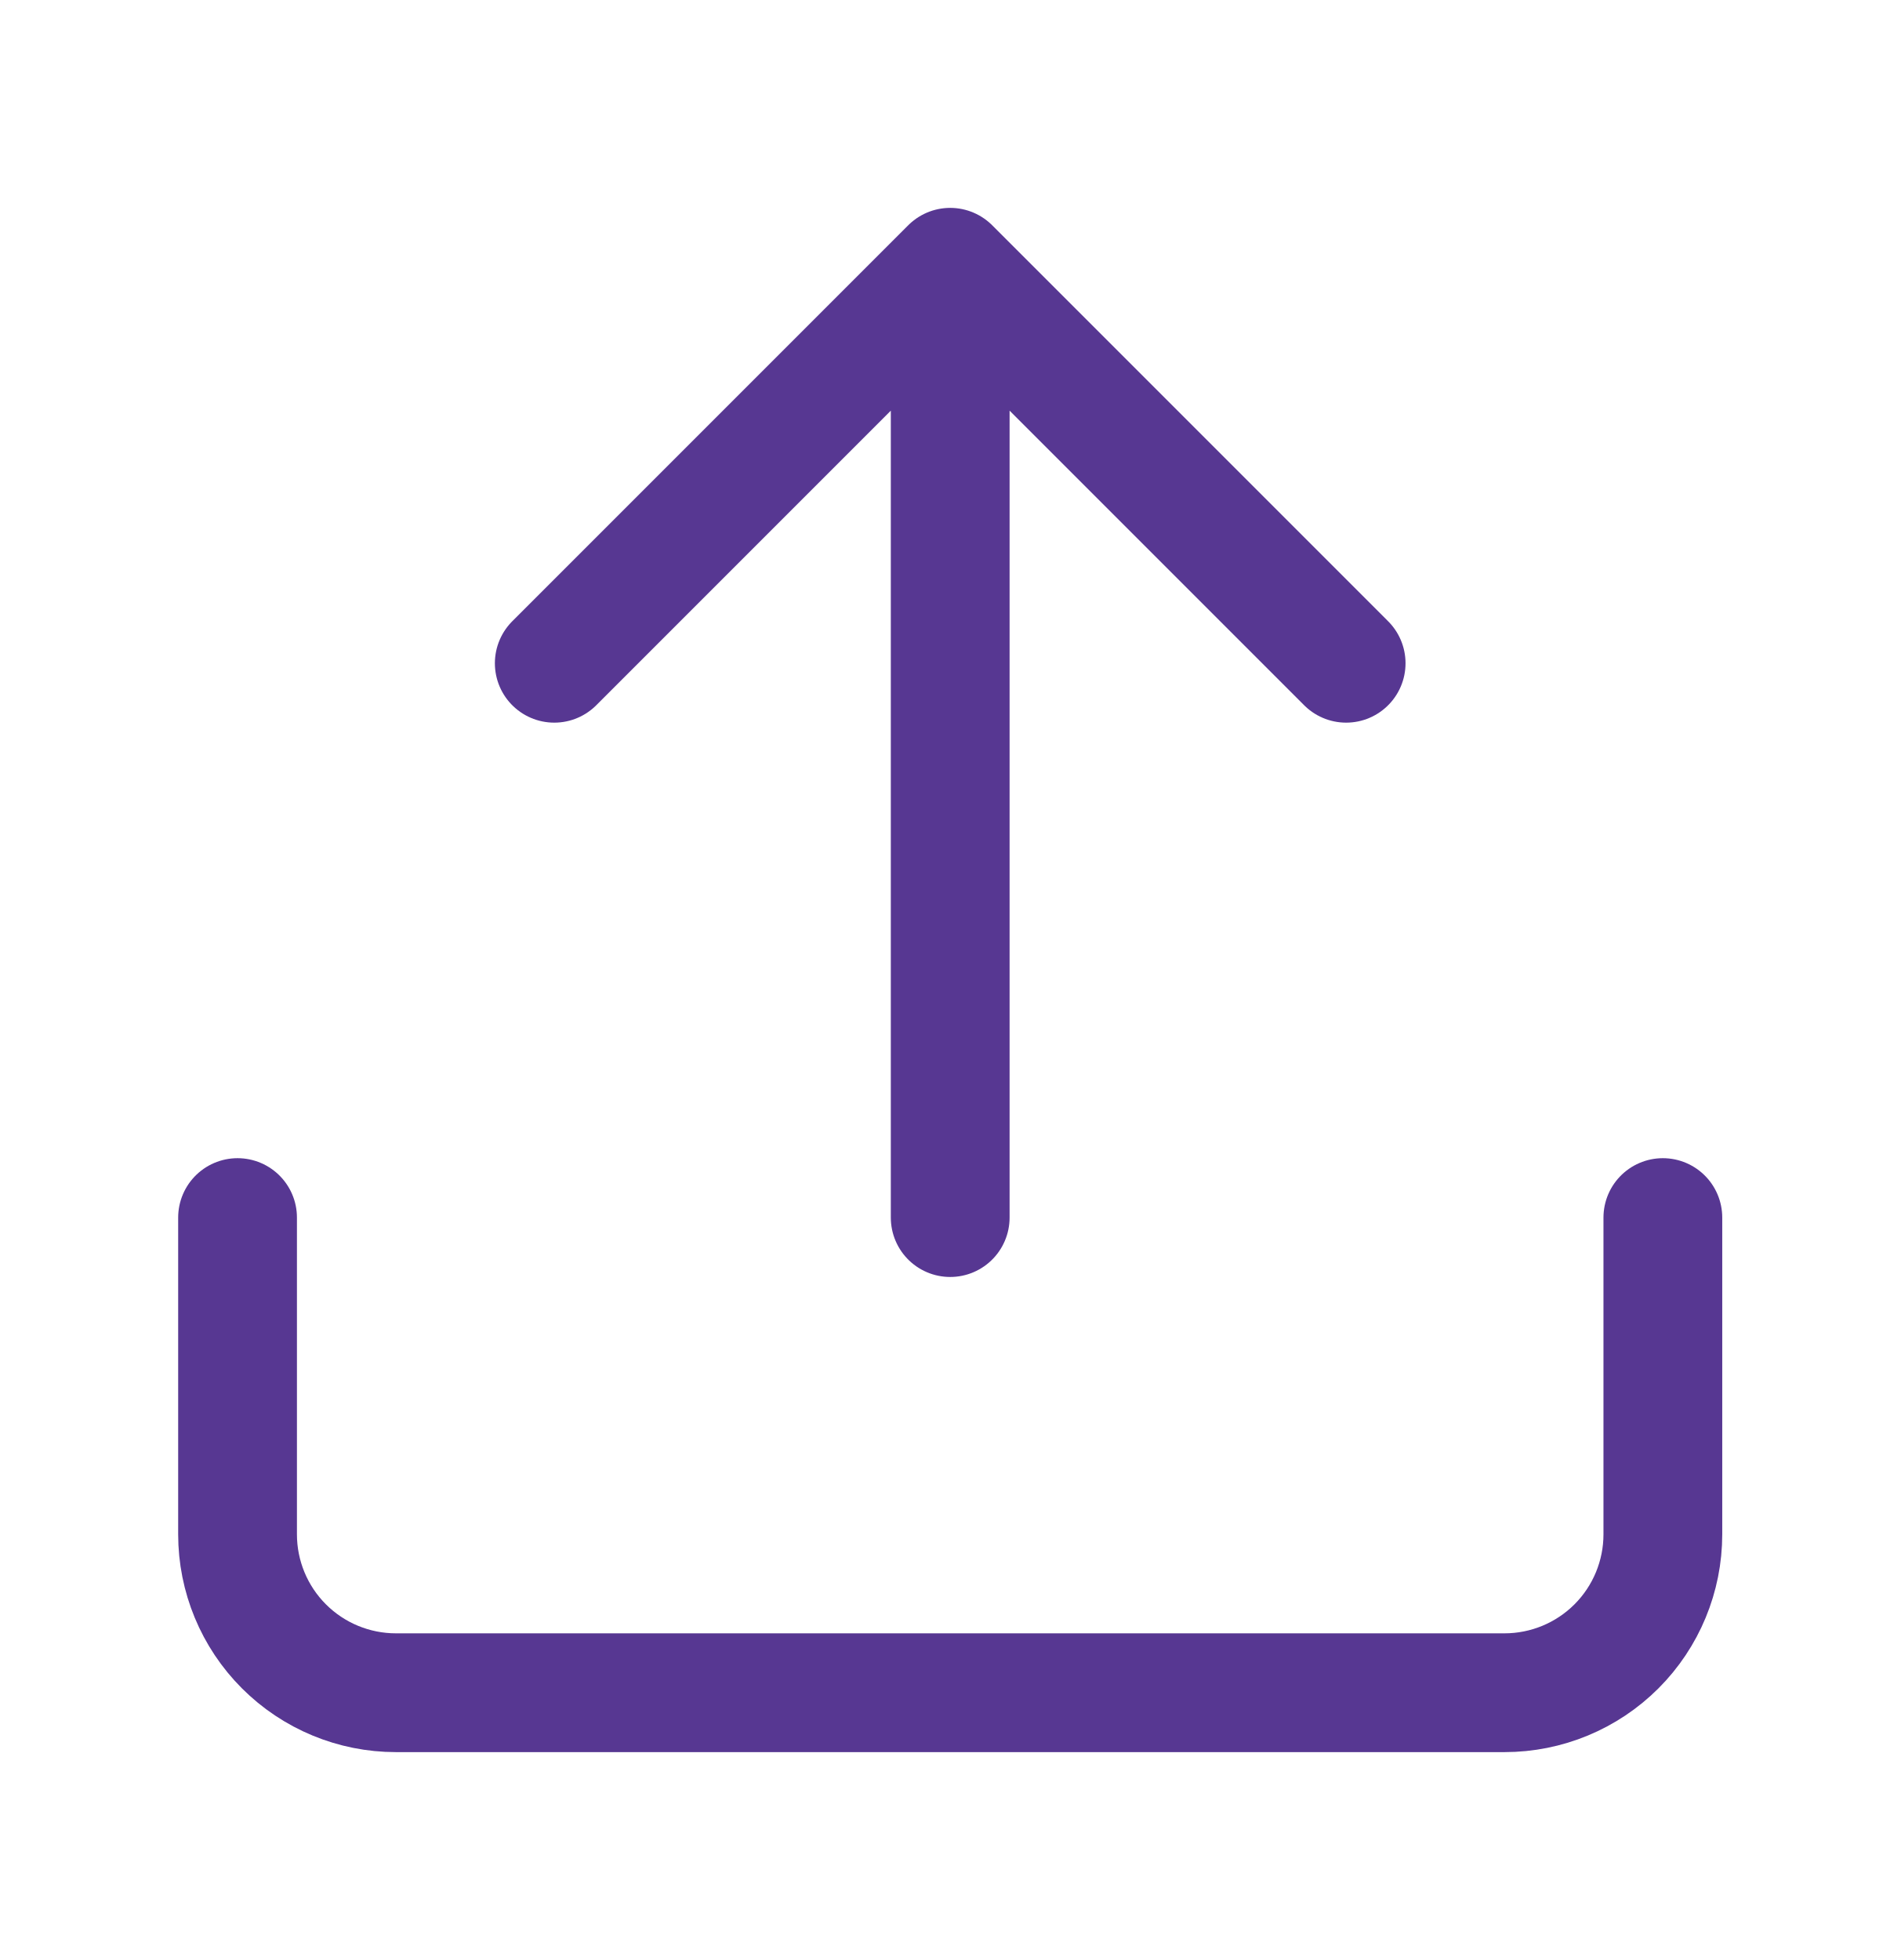
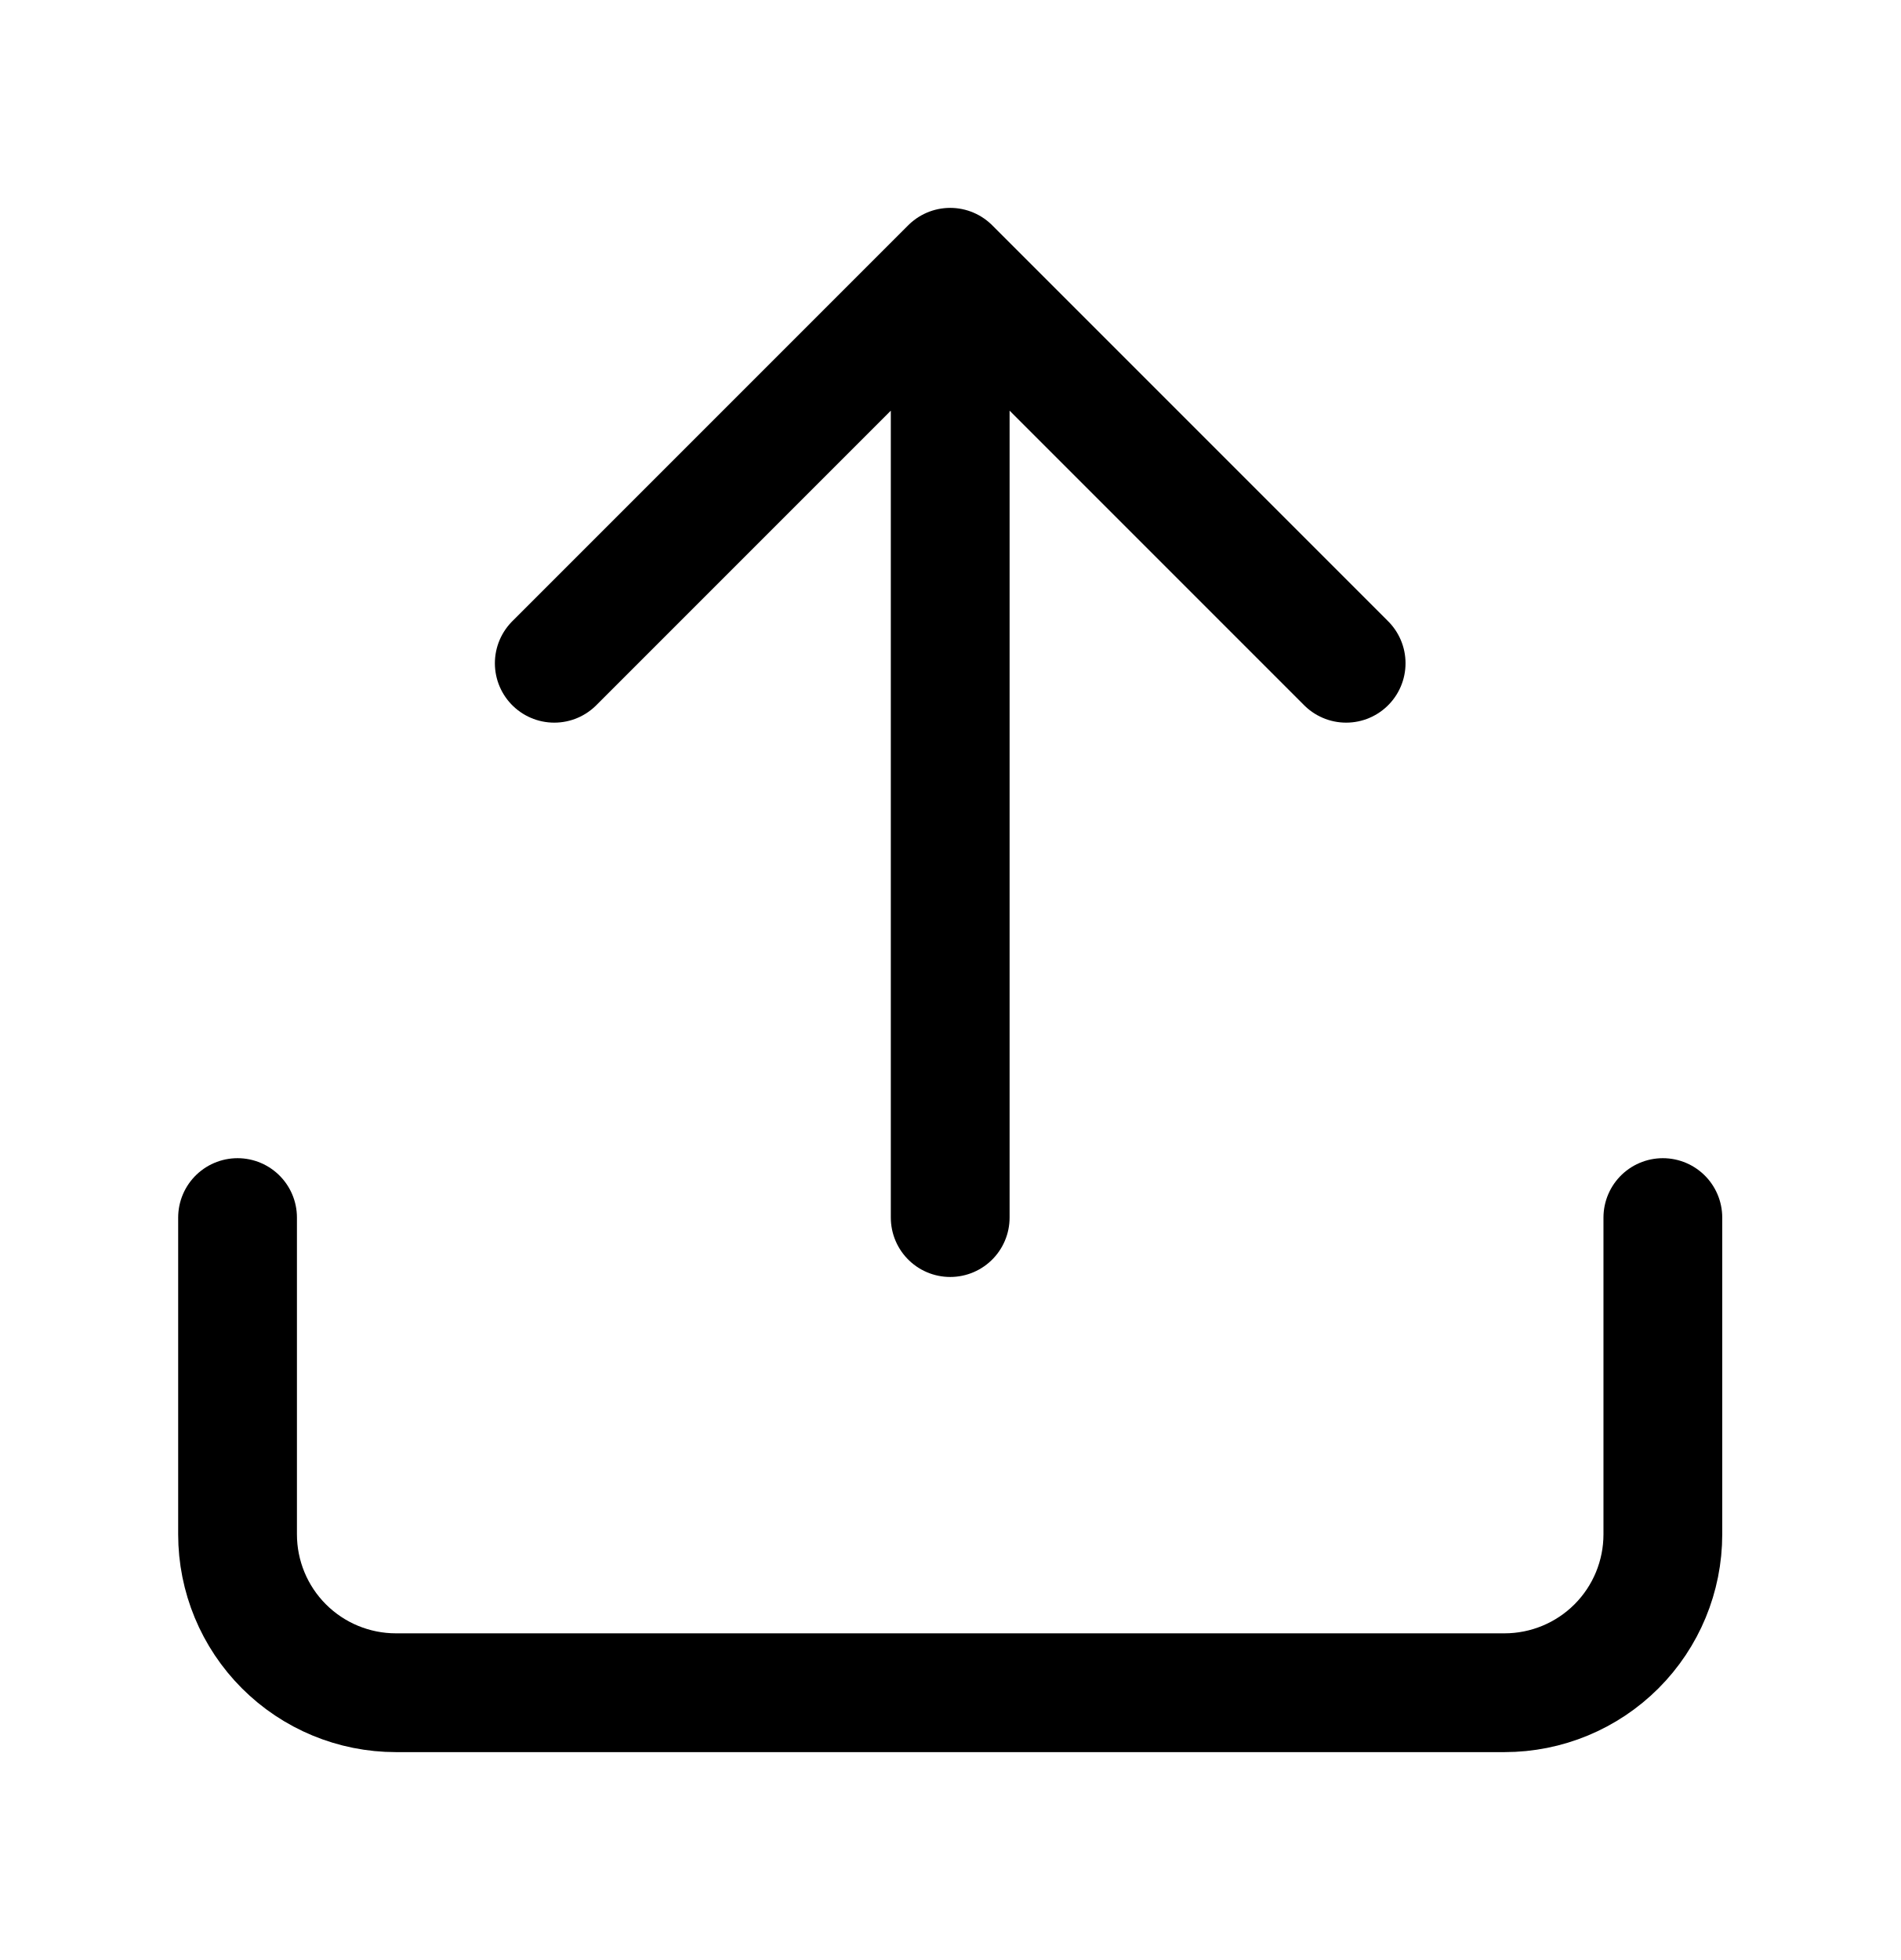
<svg xmlns="http://www.w3.org/2000/svg" width="32" height="33" viewBox="0 0 32 33" fill="none">
-   <path d="M28 20.5V25.833C28 26.541 27.719 27.219 27.219 27.719C26.719 28.219 26.041 28.5 25.333 28.5H6.667C5.959 28.5 5.281 28.219 4.781 27.719C4.281 27.219 4 26.541 4 25.833V20.5M22.667 11.167L16 4.5M16 4.5L9.333 11.167M16 4.5V20.5" stroke="#573792" stroke-width="2" stroke-linecap="round" stroke-linejoin="round" />
+   <path d="M28 20.5V25.833C28 26.541 27.719 27.219 27.219 27.719C26.719 28.219 26.041 28.5 25.333 28.5H6.667C5.959 28.5 5.281 28.219 4.781 27.719C4.281 27.219 4 26.541 4 25.833V20.5M22.667 11.167L16 4.5M16 4.5L9.333 11.167M16 4.5V20.5" stroke="currentColor" stroke-width="2" stroke-linecap="round" stroke-linejoin="round" />
</svg>
